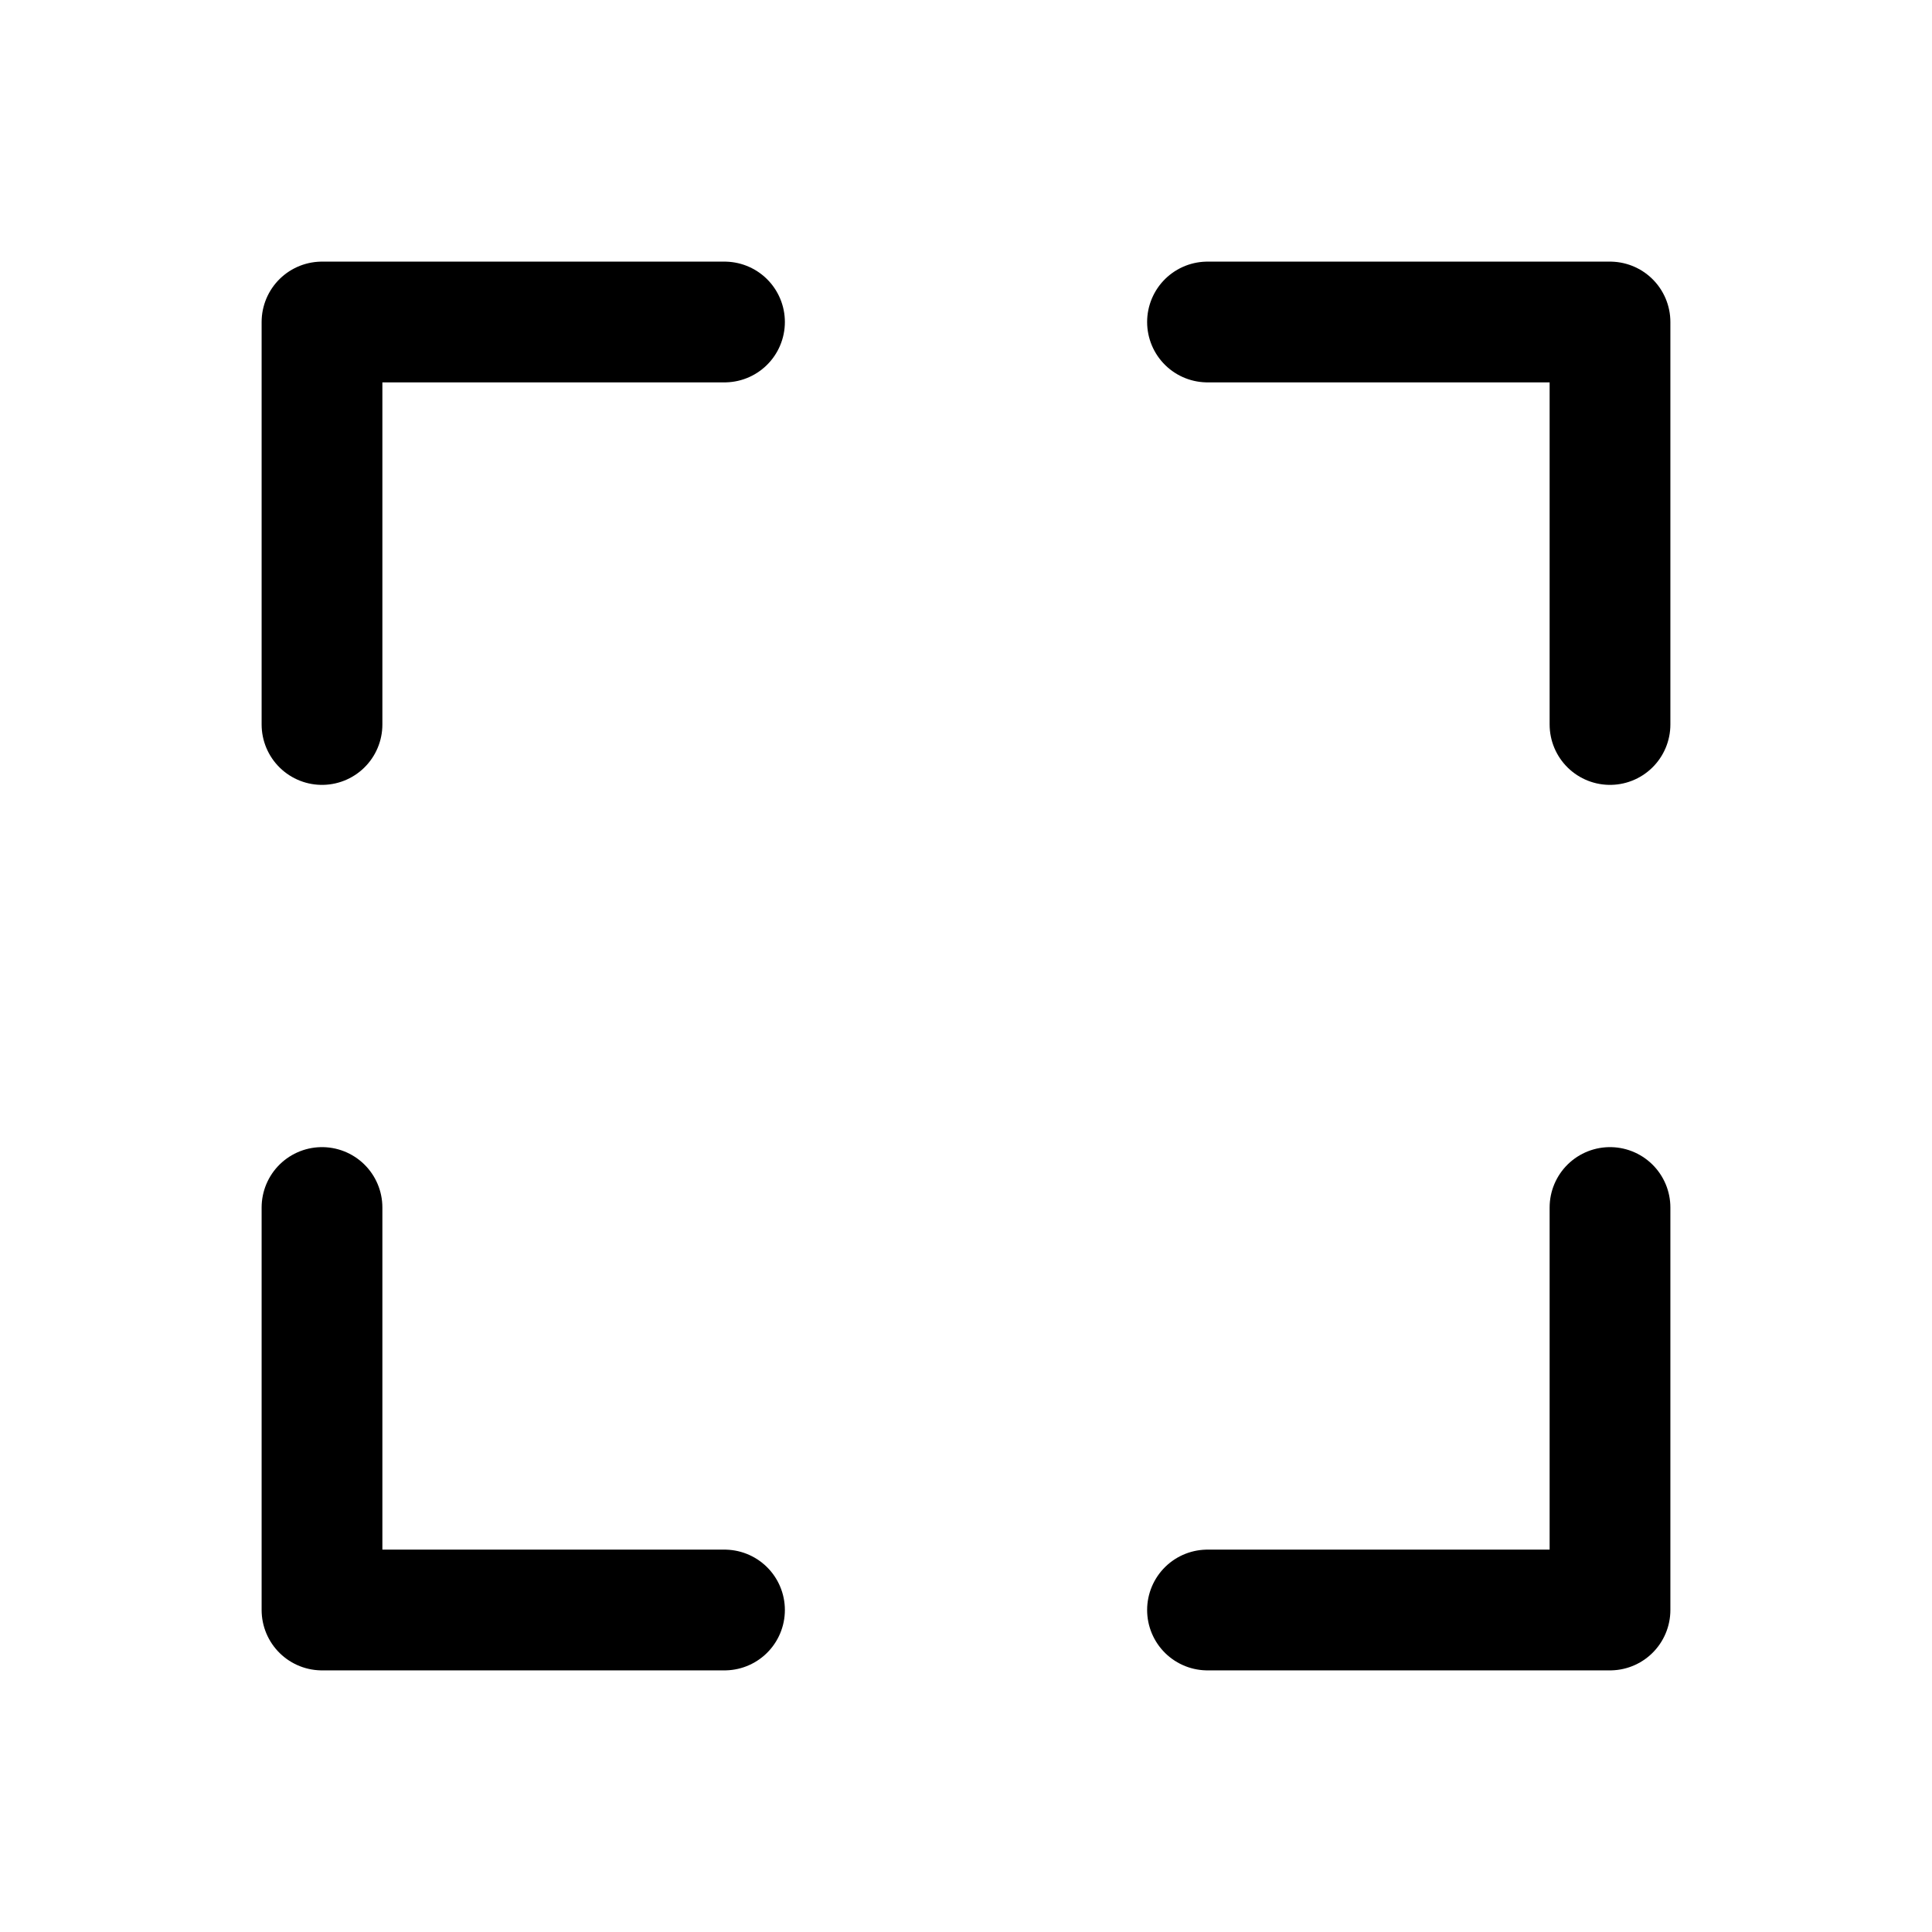
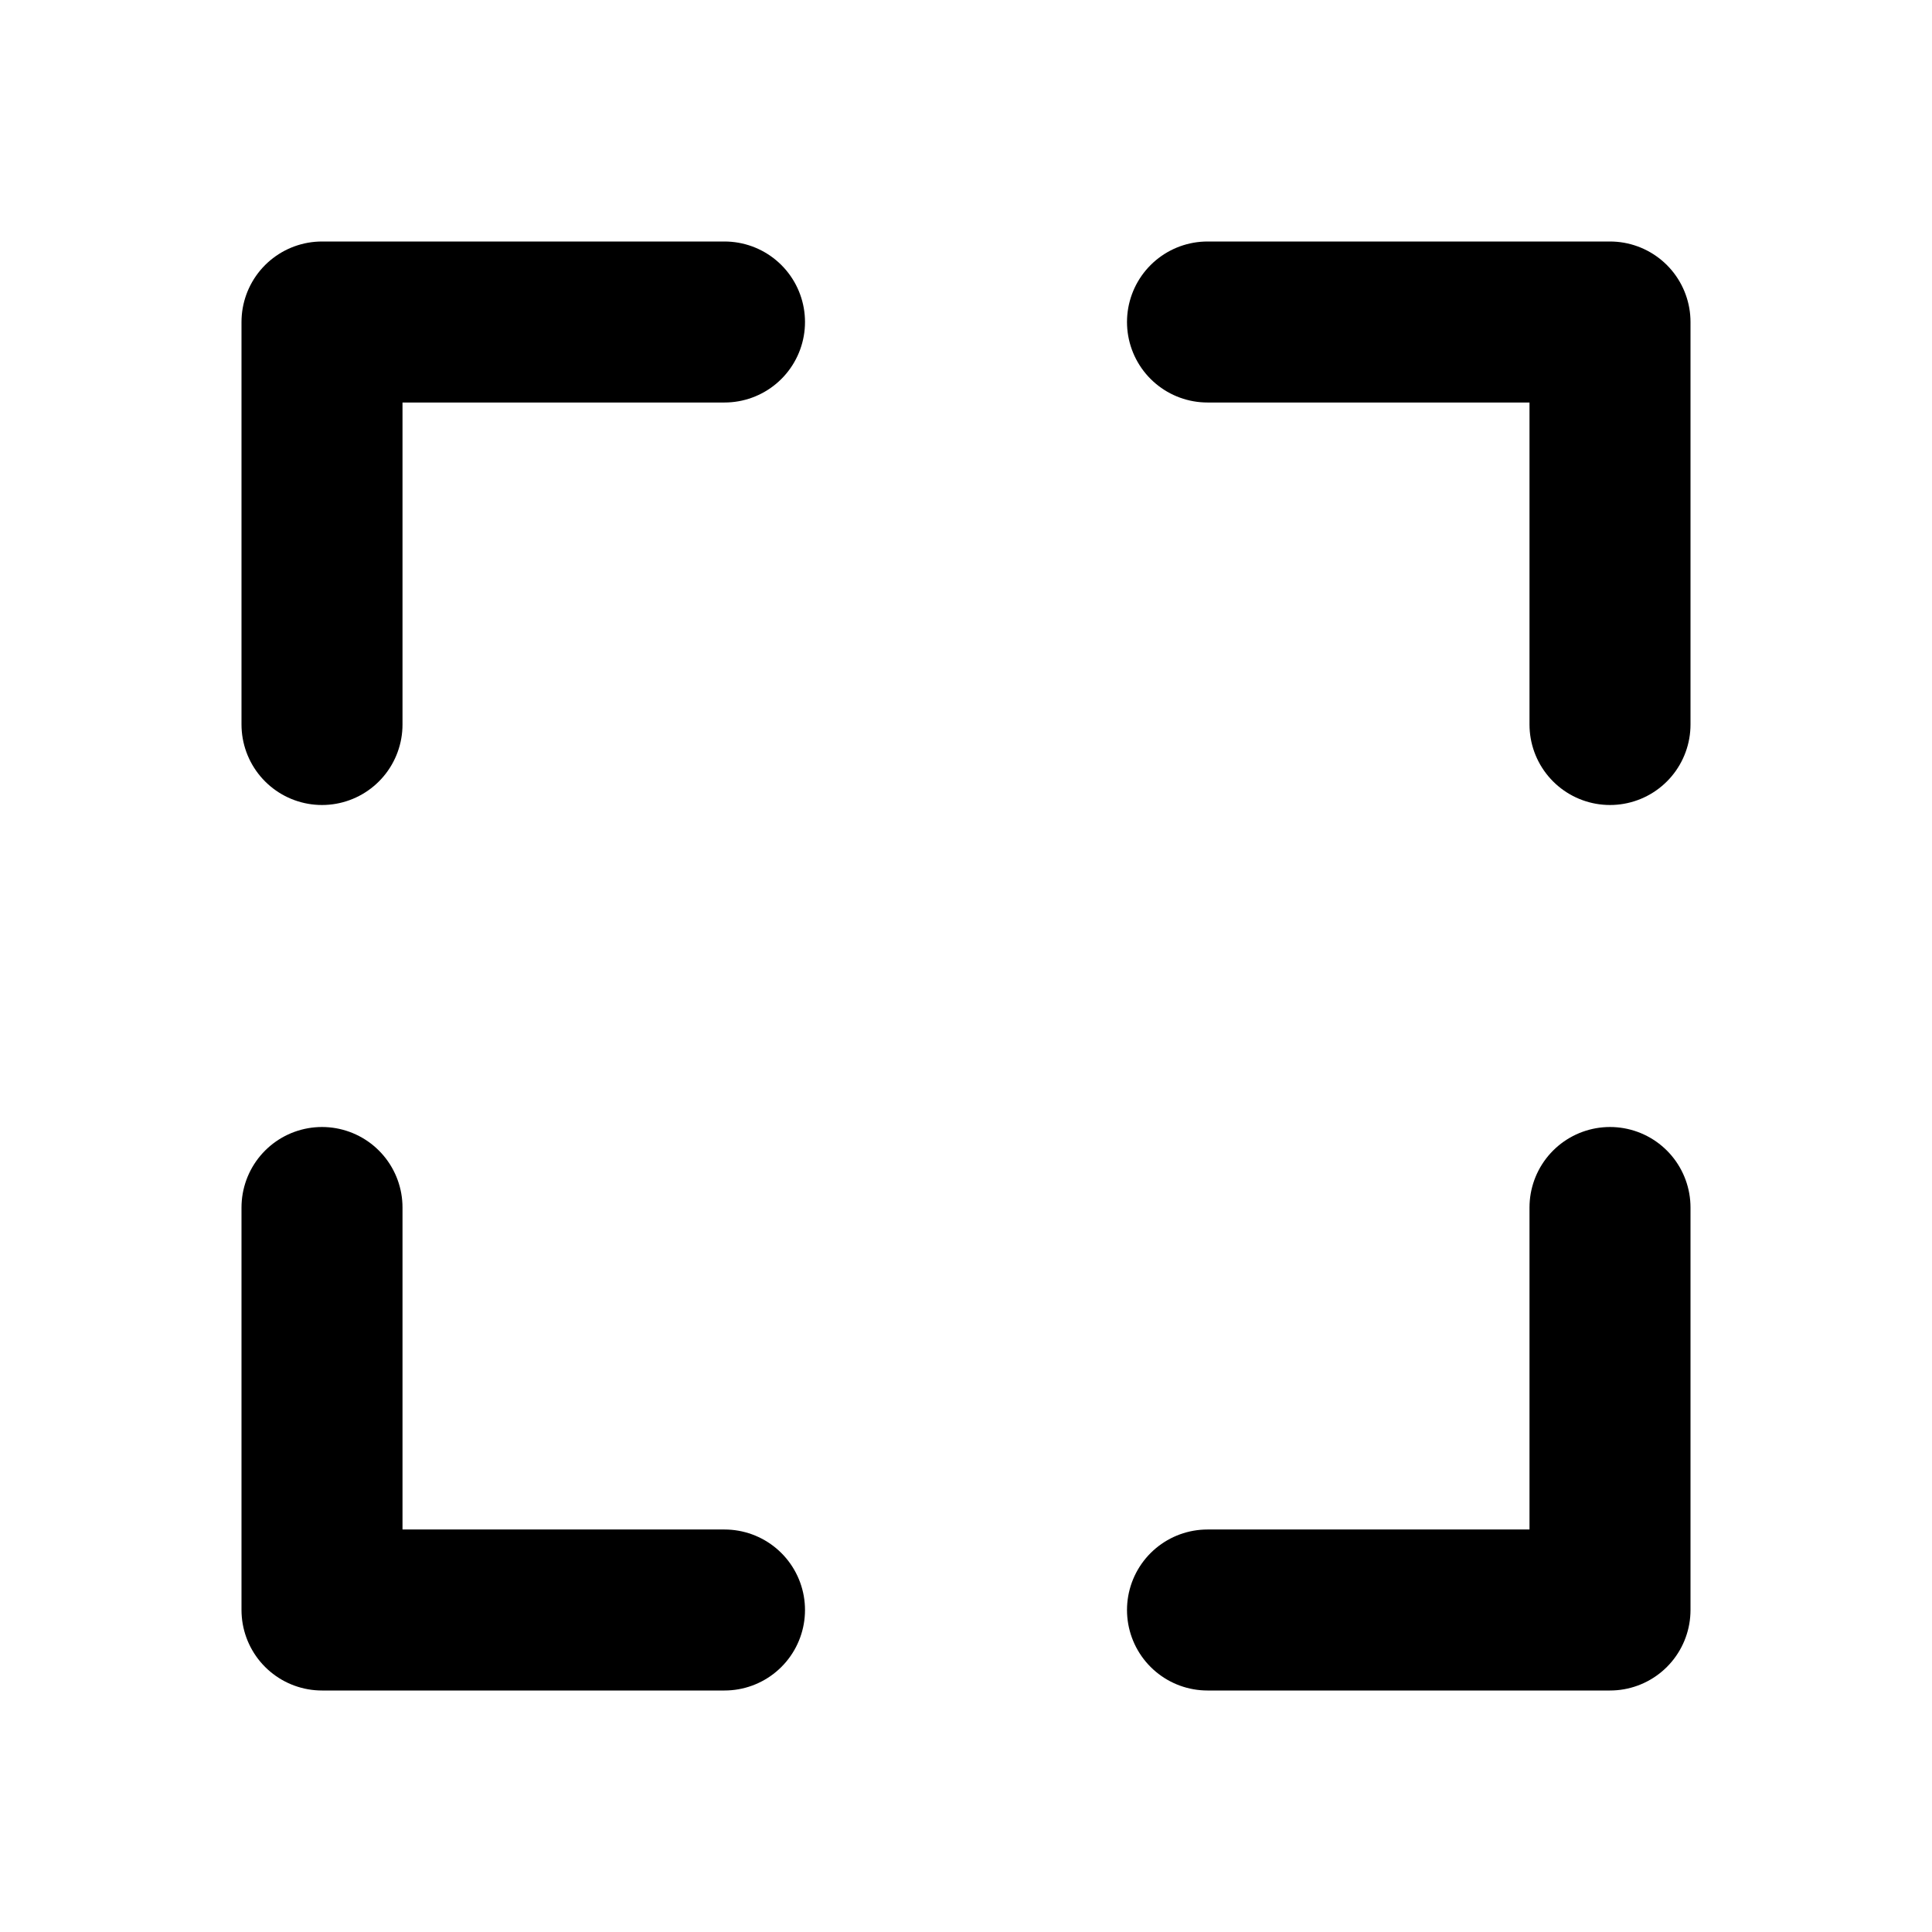
<svg xmlns="http://www.w3.org/2000/svg" viewBox="0 0 24 24" fill="none">
  <g id="SVGRepo_bgCarrier" stroke-width="0" />
  <g id="SVGRepo_tracerCarrier" stroke-linecap="round" stroke-linejoin="round" />
  <g id="SVGRepo_iconCarrier">
-     <path d="M9 4H4L4 9M20 9V4L15 4M15 20H20L20 15M4 15L4 20L9 20" stroke="currentColor" stroke-width="1.5" stroke-linecap="round" stroke-linejoin="round" />
+     <path d="M9 4H4L4 9M20 9V4L15 4M15 20H20L20 15M4 15L4 20L9 20" stroke="currentColor" stroke-width="2" stroke-linecap="round" stroke-linejoin="round" />
  </g>
</svg>
